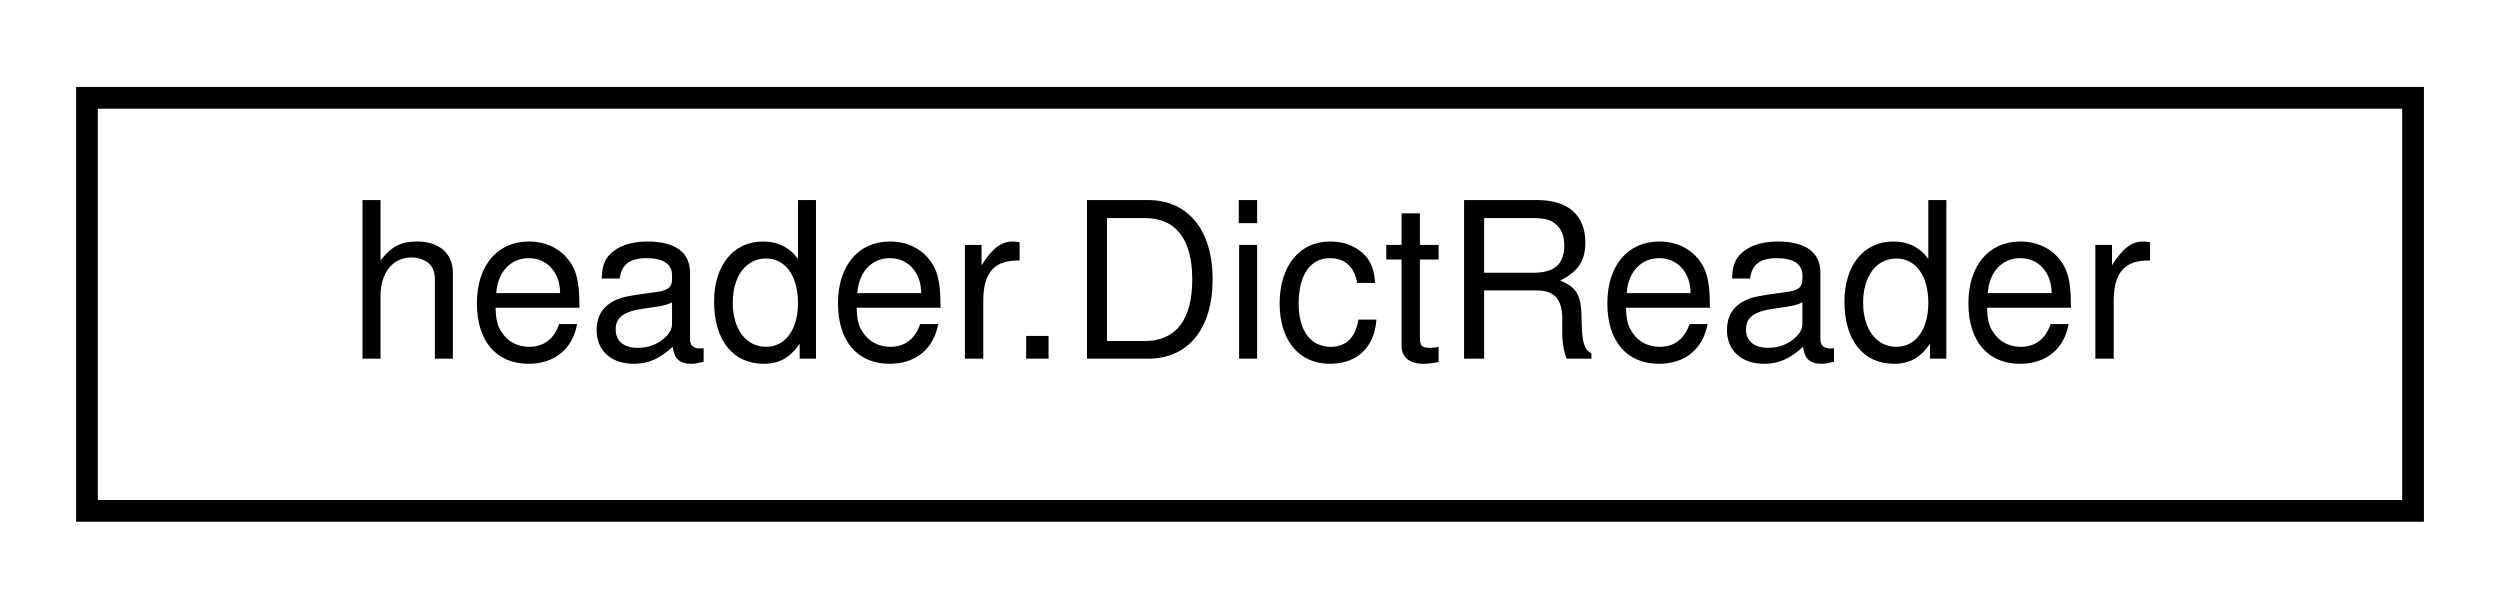
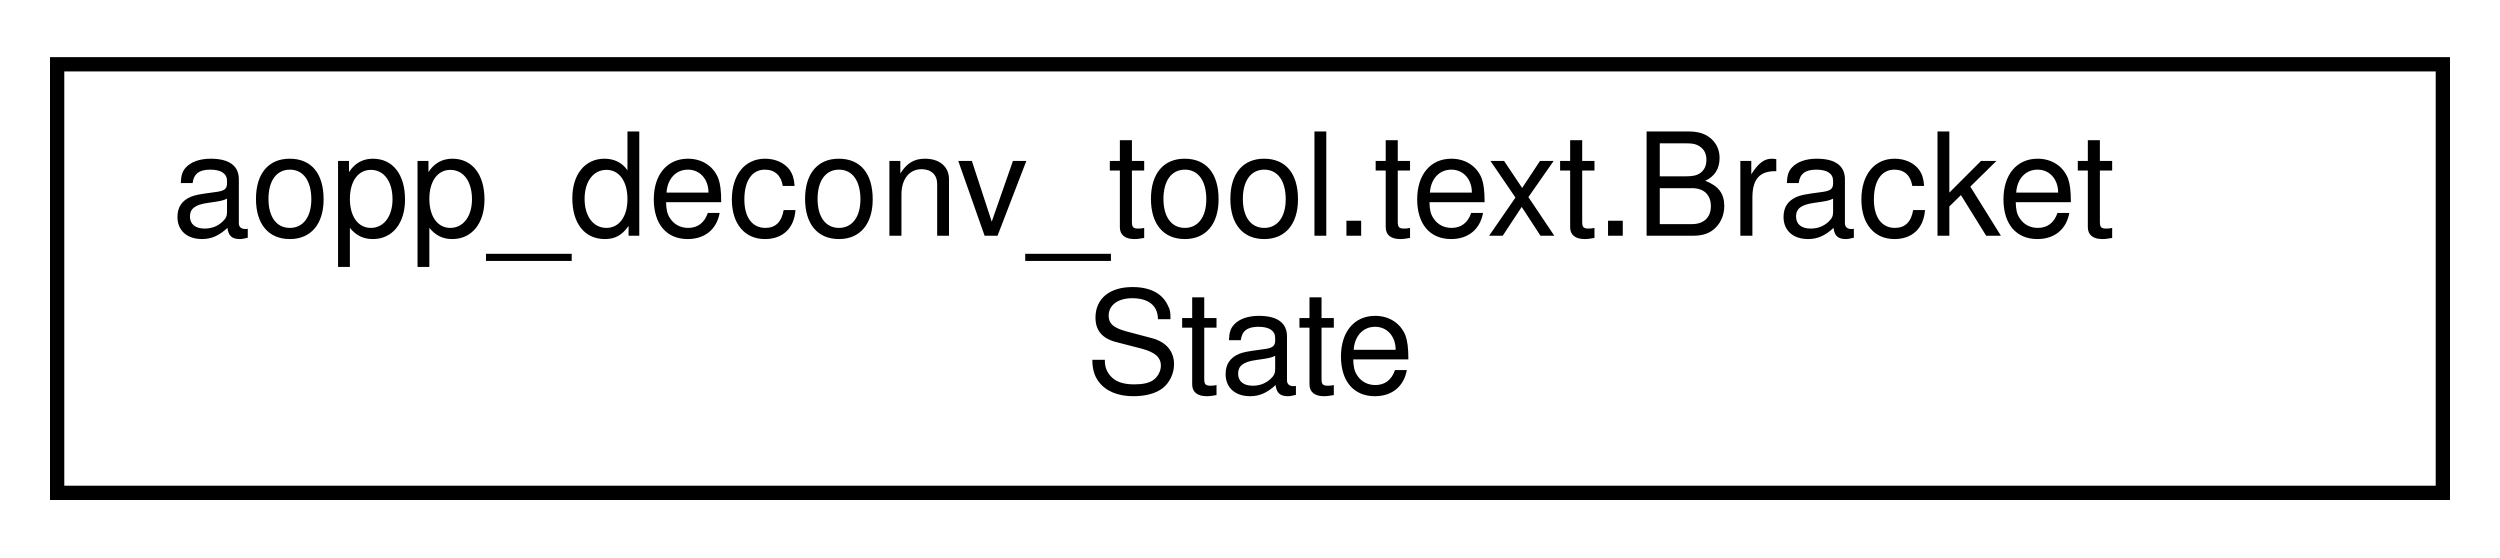
- <svg xmlns="http://www.w3.org/2000/svg" xmlns:xlink="http://www.w3.org/1999/xlink" width="115pt" height="28pt" viewBox="0.00 0.00 115.00 28.00">
-   <g id="graph0" class="graph" transform="scale(1 1) rotate(0) translate(4 24)">
+ <svg xmlns="http://www.w3.org/2000/svg" xmlns:xlink="http://www.w3.org/1999/xlink" width="175pt" height="39pt" viewBox="0.00 0.00 175.00 39.00">
+   <g id="graph0" class="graph" transform="scale(1 1) rotate(0) translate(4 35)">
    <g id="node1" class="node">
      <g id="a_node1">
-         <a xlink:href="d5/dcd/classheader_1_1DictReader.html" target="_top" xlink:title=" ">
-           <polygon fill="none" stroke="black" points="0,-0.5 0,-19.5 107,-19.5 107,-0.5 0,-0.5" />
-           <text text-anchor="middle" x="53.5" y="-7.5" font-family="Helvetica,sans-Serif" font-size="10.00">header.DictReader</text>
+         <a xlink:href="d7/d2c/classaopp__deconv__tool_1_1text_1_1BracketState.html" target="_top" xlink:title=" ">
+           <polygon fill="none" stroke="black" points="0,-0.5 0,-30.5 167,-30.5 167,-0.5 0,-0.5" />
+           <text text-anchor="start" x="8" y="-18.5" font-family="Helvetica,sans-Serif" font-size="10.00">aopp_deconv_tool.text.Bracket</text>
+           <text text-anchor="middle" x="83.5" y="-7.5" font-family="Helvetica,sans-Serif" font-size="10.00">State</text>
        </a>
      </g>
    </g>
  </g>
</svg>
